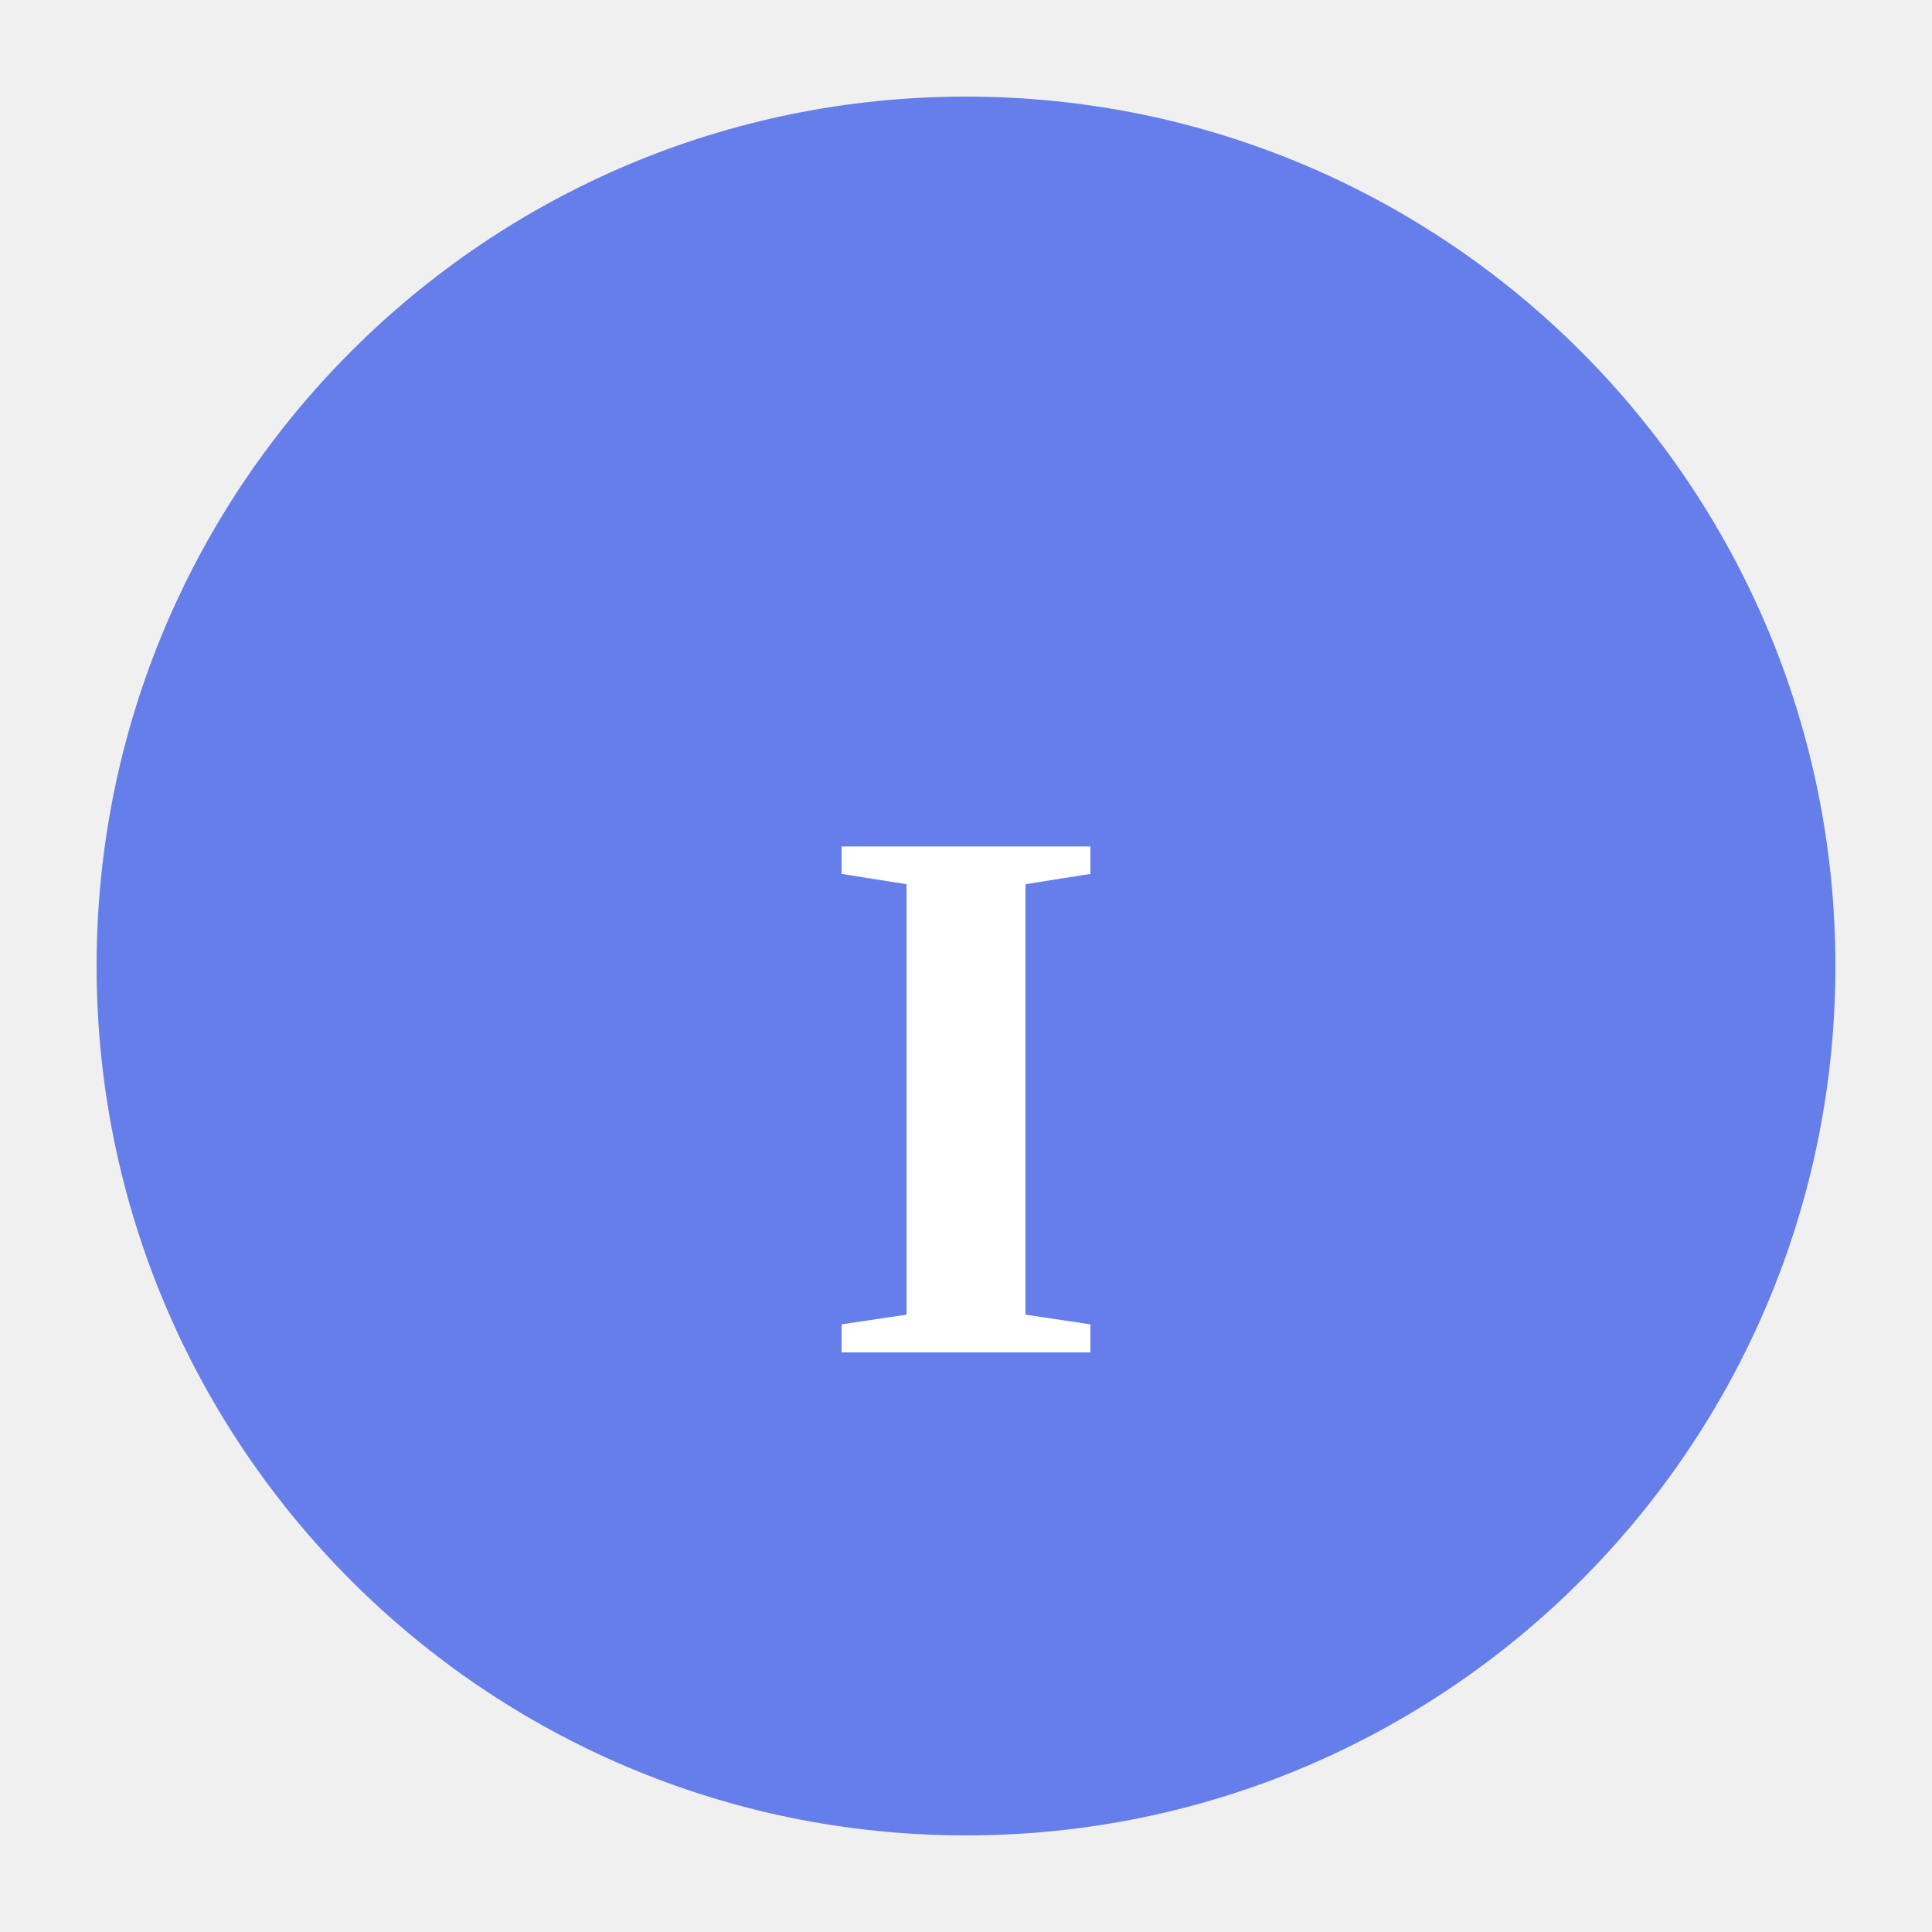
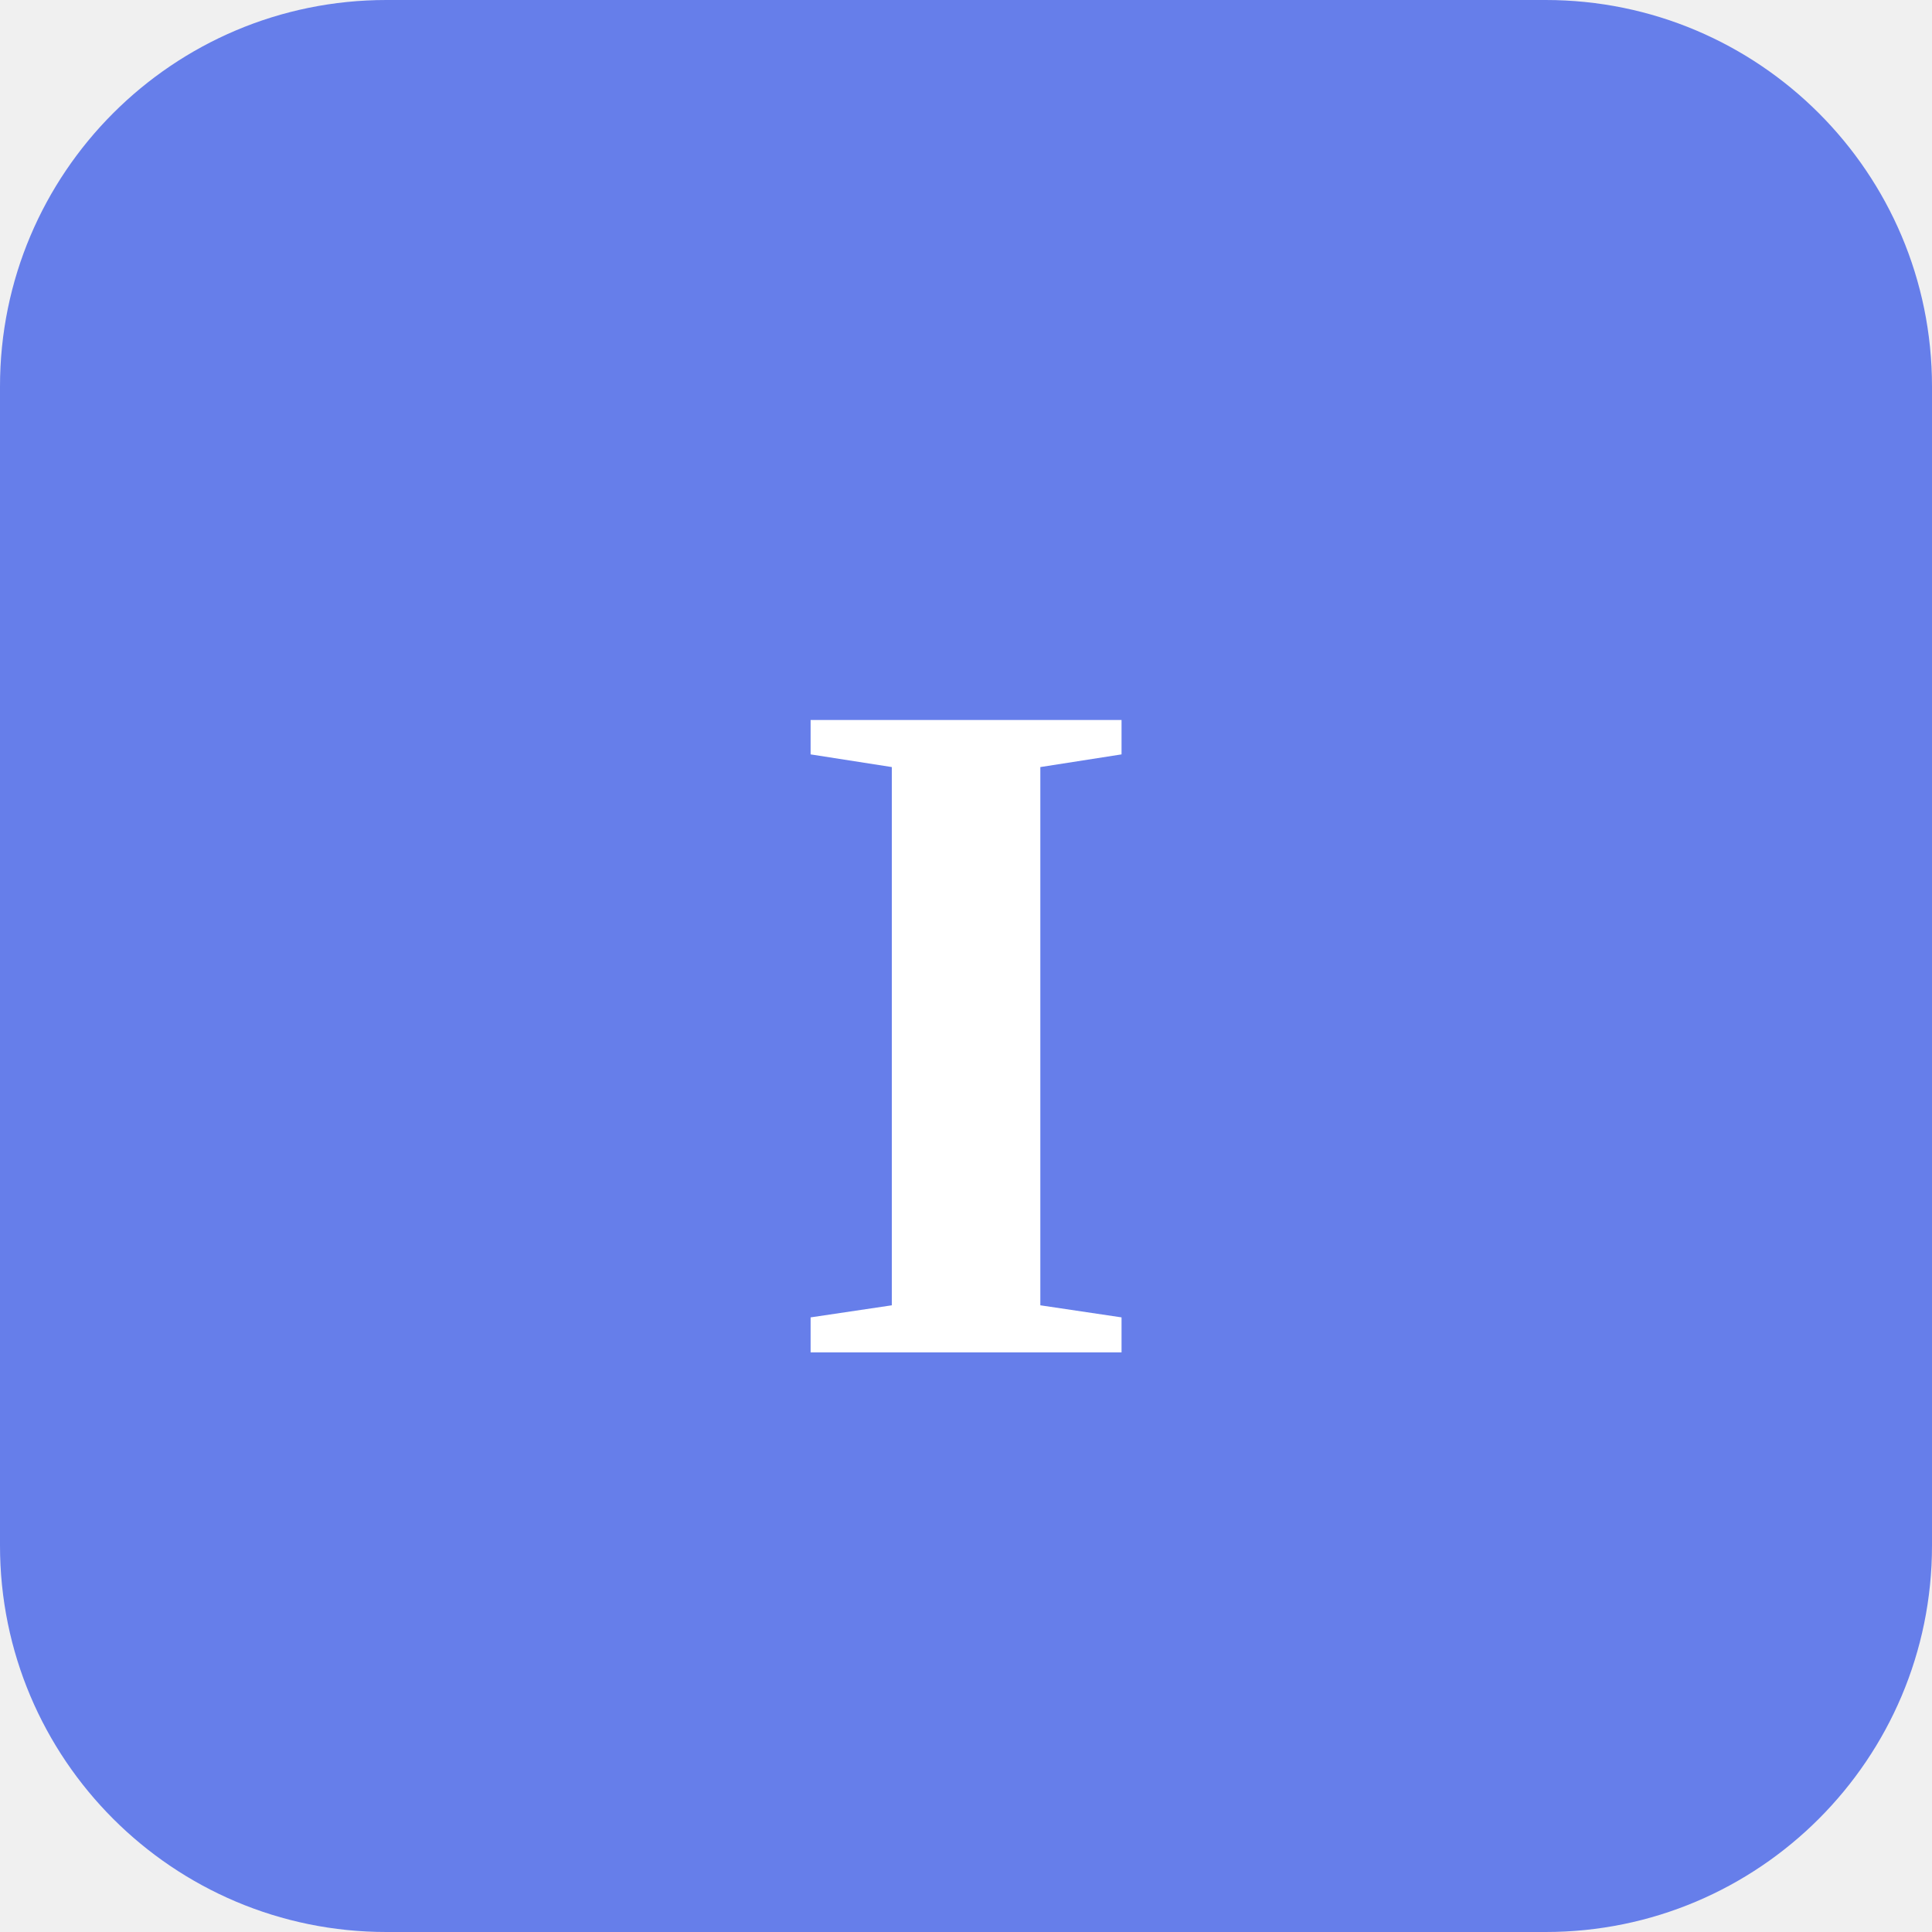
<svg xmlns="http://www.w3.org/2000/svg" viewBox="0 0 100 100">
-   <circle cx="50" cy="50" r="45" fill="#667eea" />
-   <text x="50" y="70" text-anchor="middle" fill="white" font-size="40" font-weight="bold">I</text>
+   <rect width="100" height="100" fill="#667eea" rx="20" />
+   <text x="50" y="70" font-size="50" text-anchor="middle" fill="white" font-weight="bold">I</text>
</svg>
